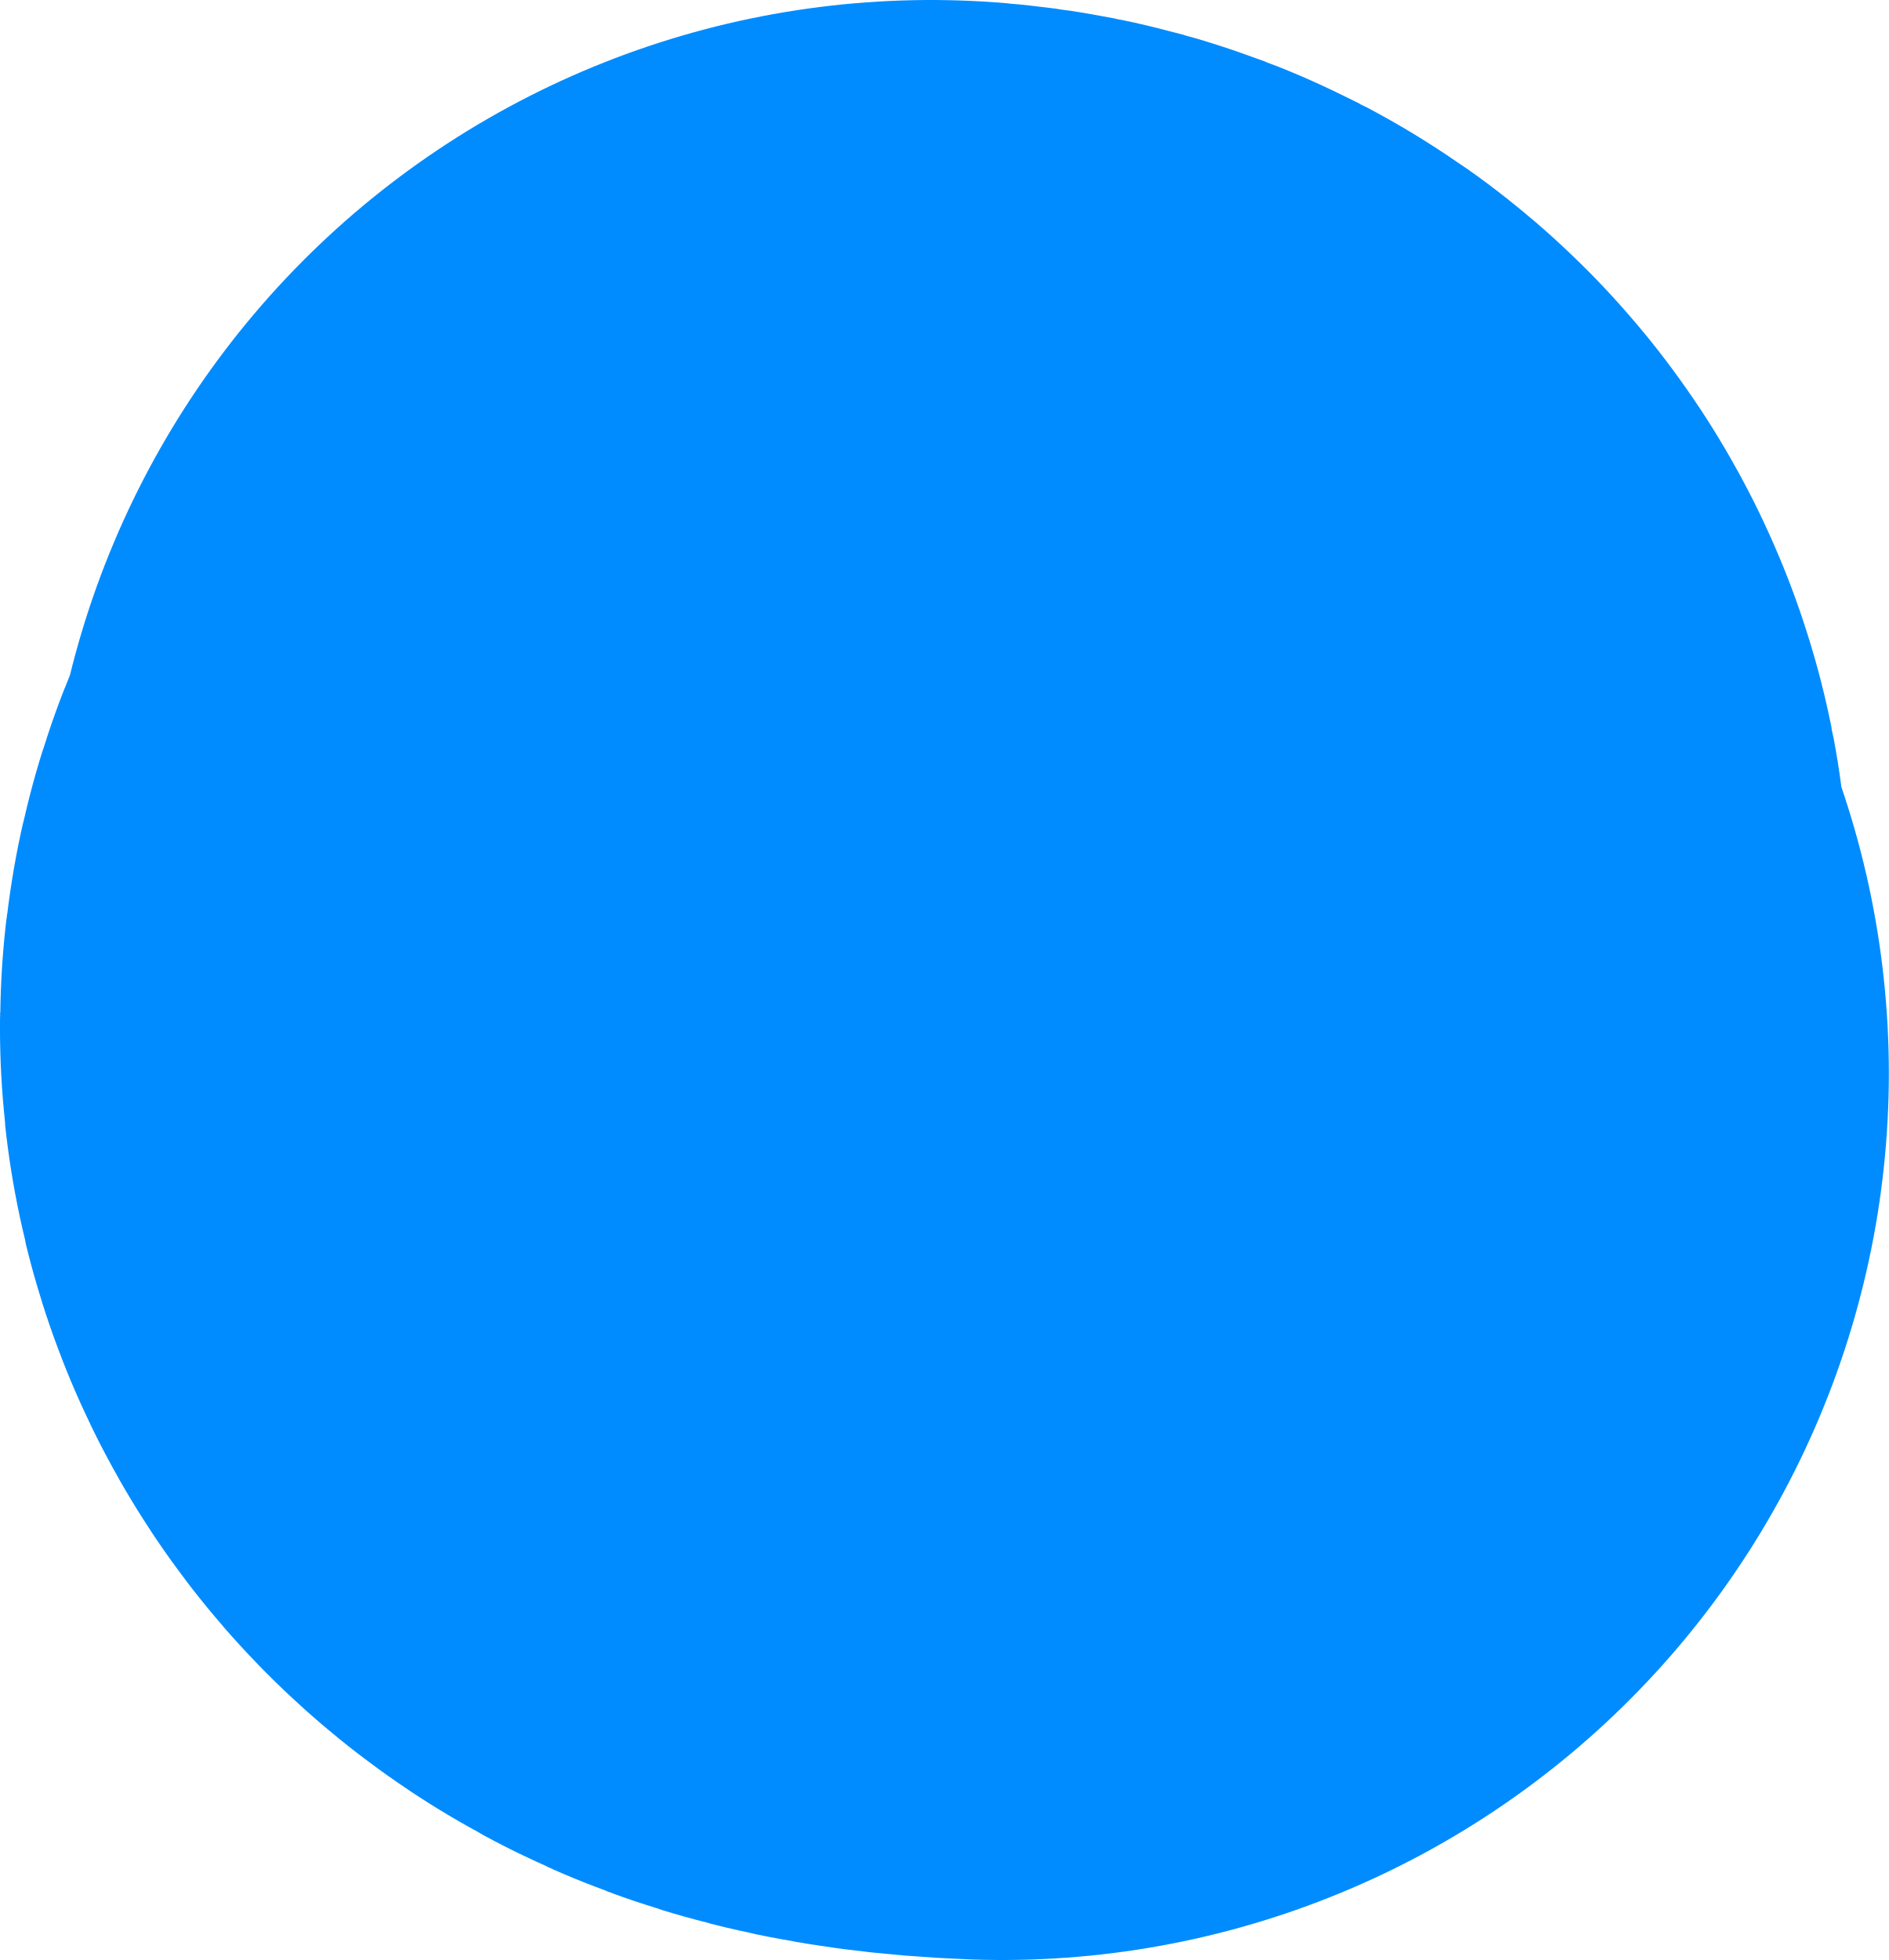
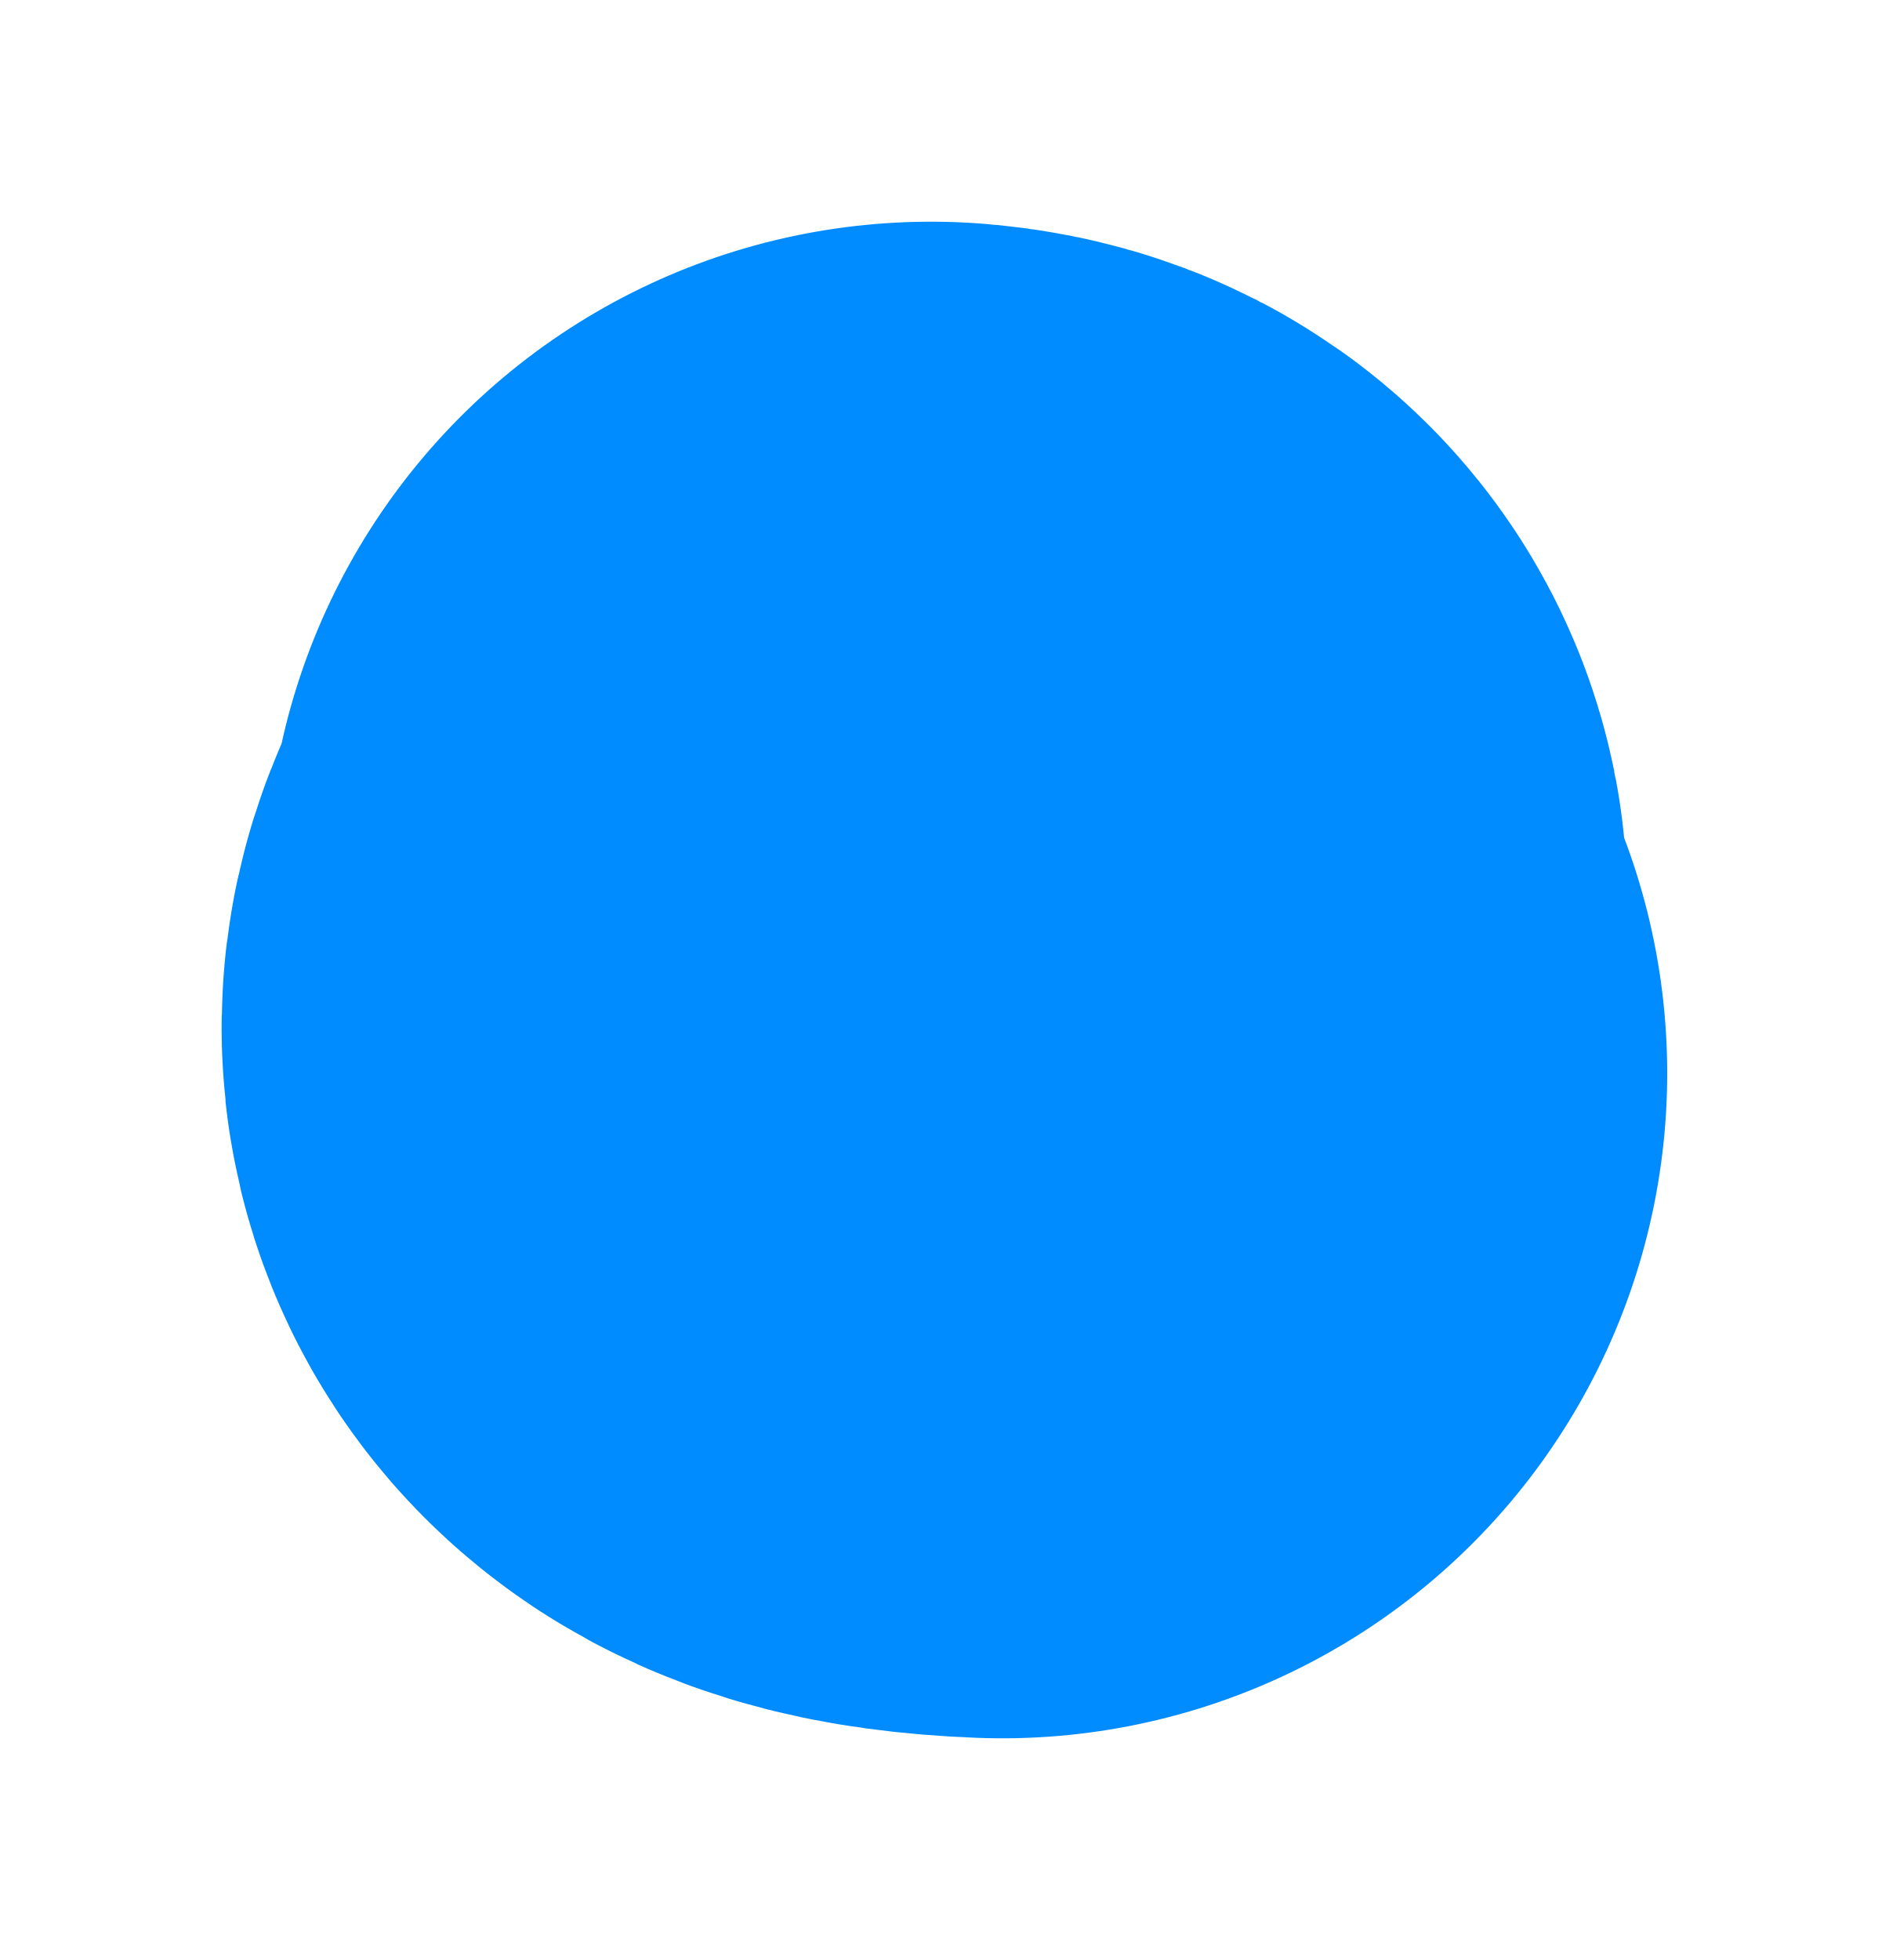
<svg xmlns="http://www.w3.org/2000/svg" preserveAspectRatio="none" overflow="visible" style="display: block;" width="8.522" height="8.841" viewBox="0 0 8.522 8.841" fill="none">
-   <path id="Vector 234257345" d="M4.2 4C4.799 4.051 3.24 4.792 4.522 4.841" stroke="#008CFF" stroke-width="8" stroke-linecap="round" stroke-linejoin="round" />
+   <path id="Vector 234257345" d="M4.2 4C4.799 4.051 3.24 4.792 4.522 4.841" stroke="#008CFF" stroke-width="6" stroke-linecap="round" stroke-linejoin="round" />
</svg>
